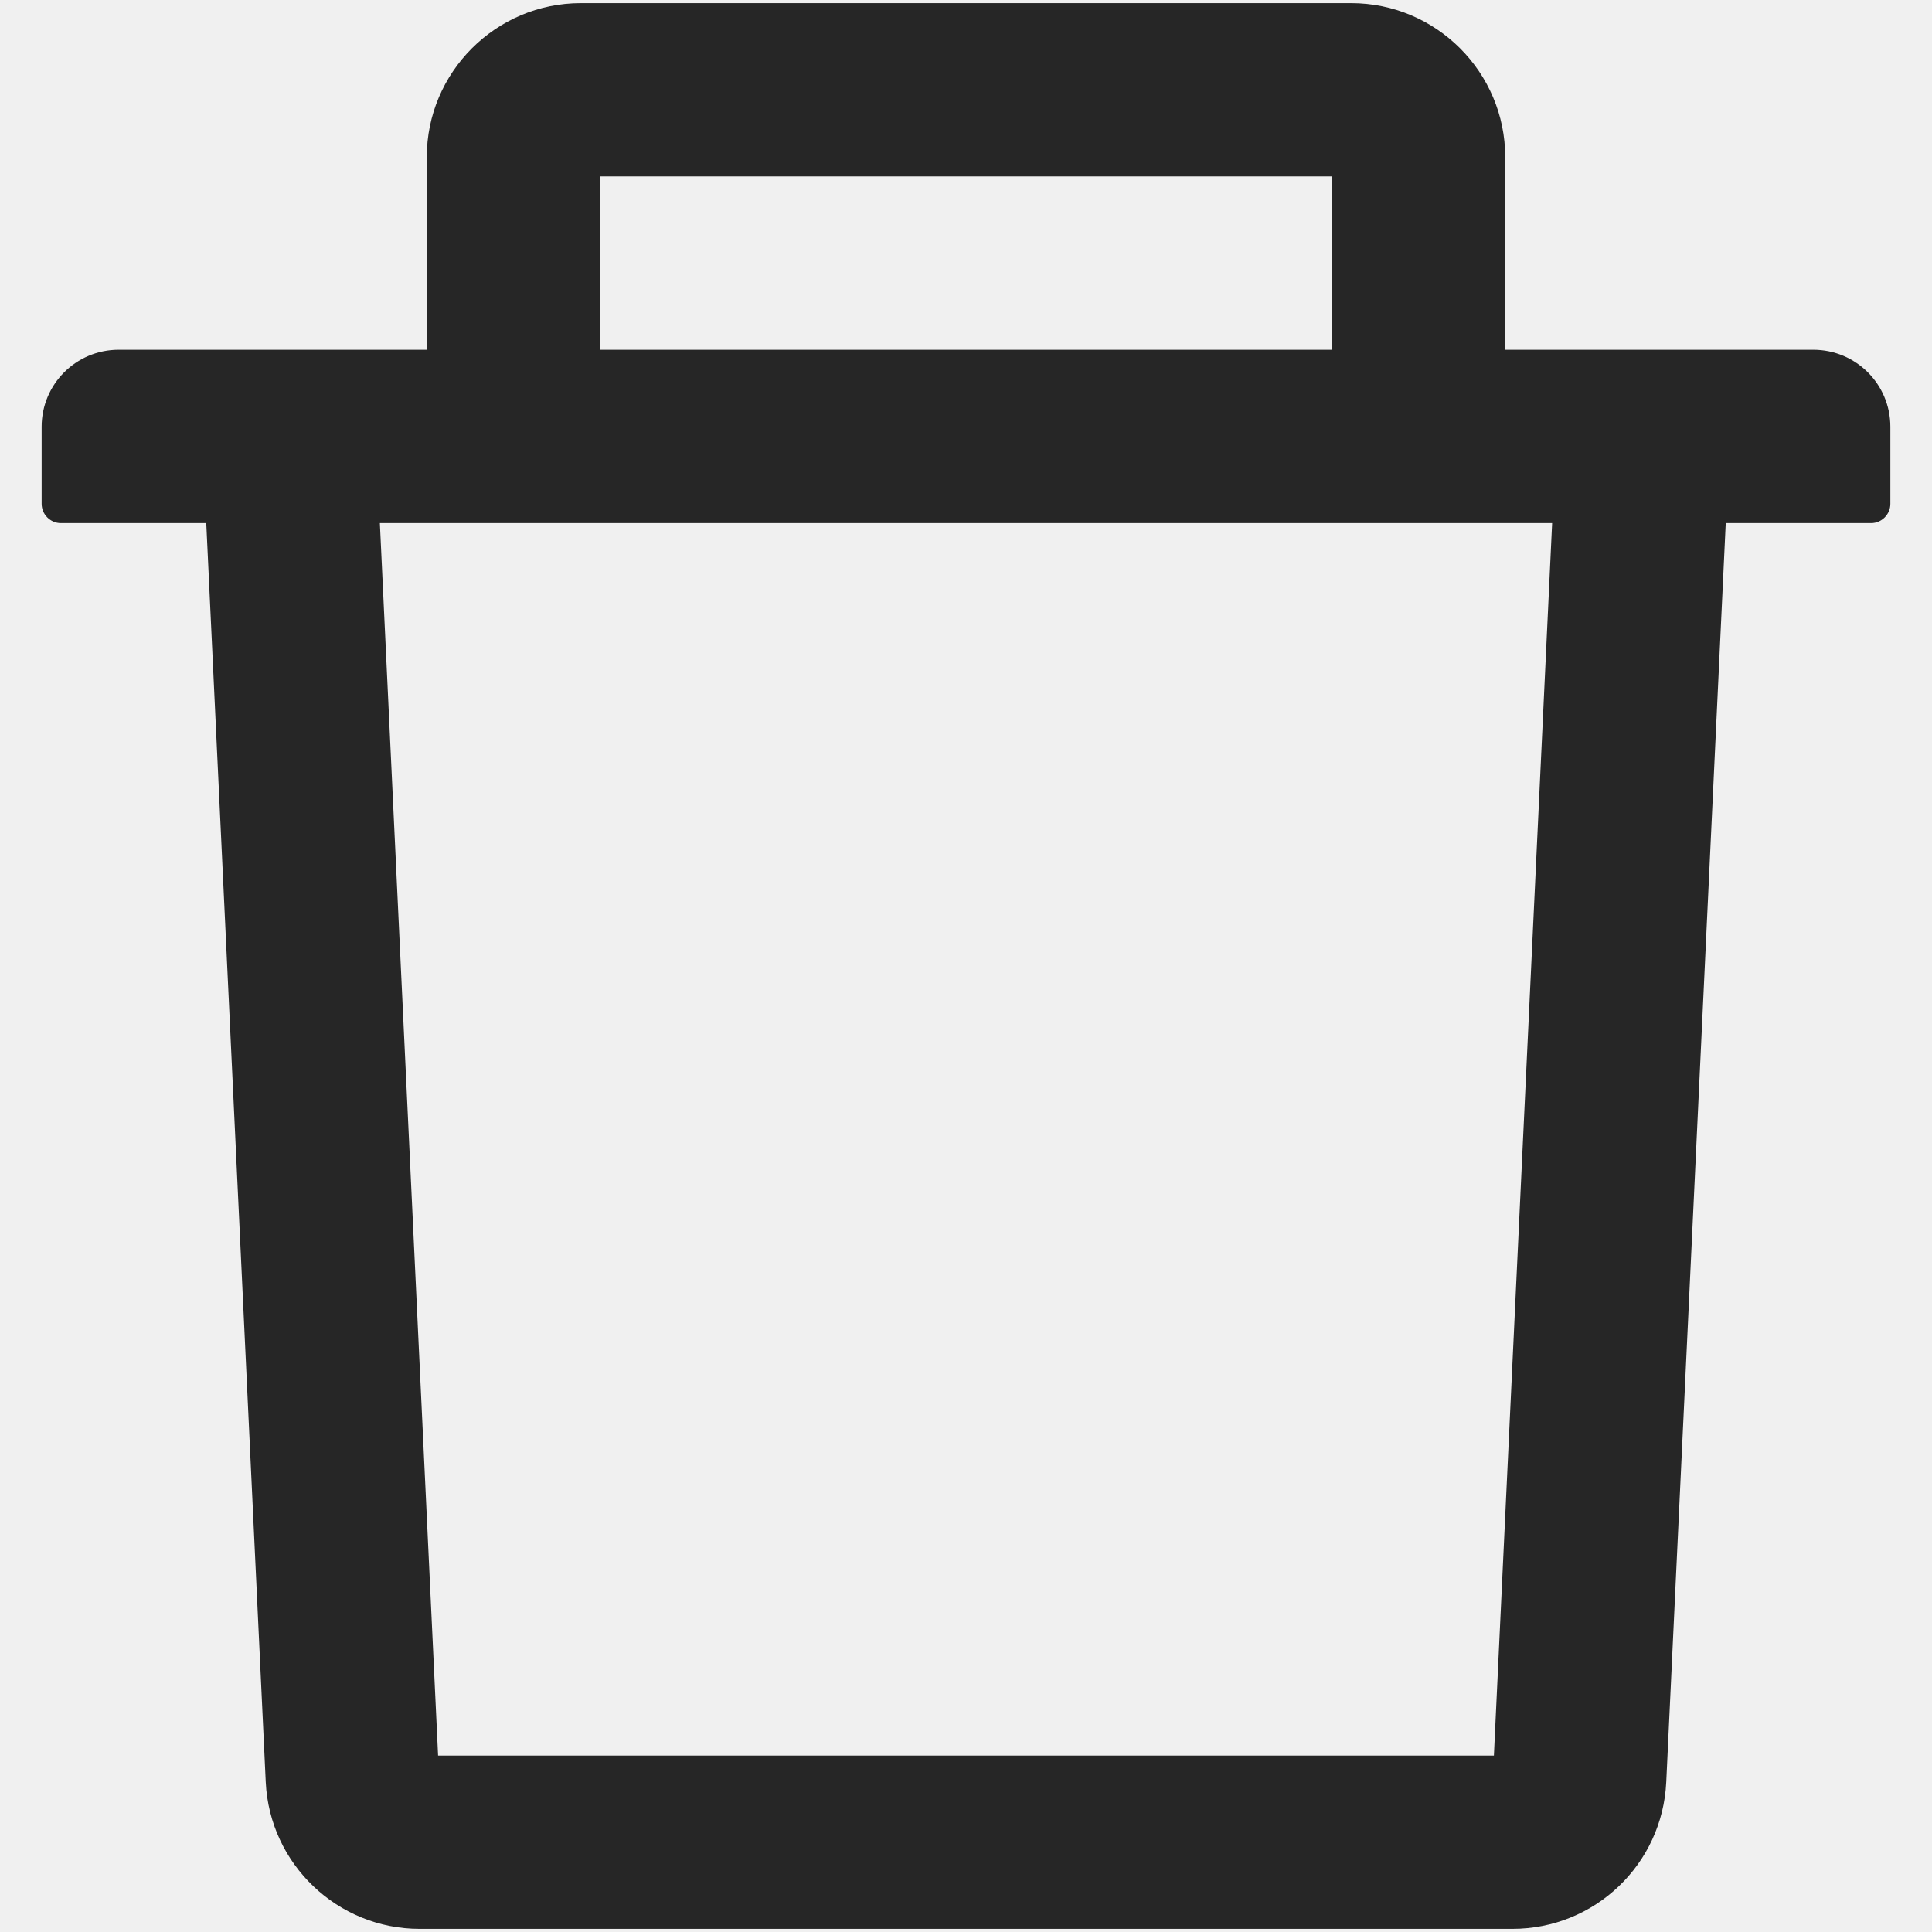
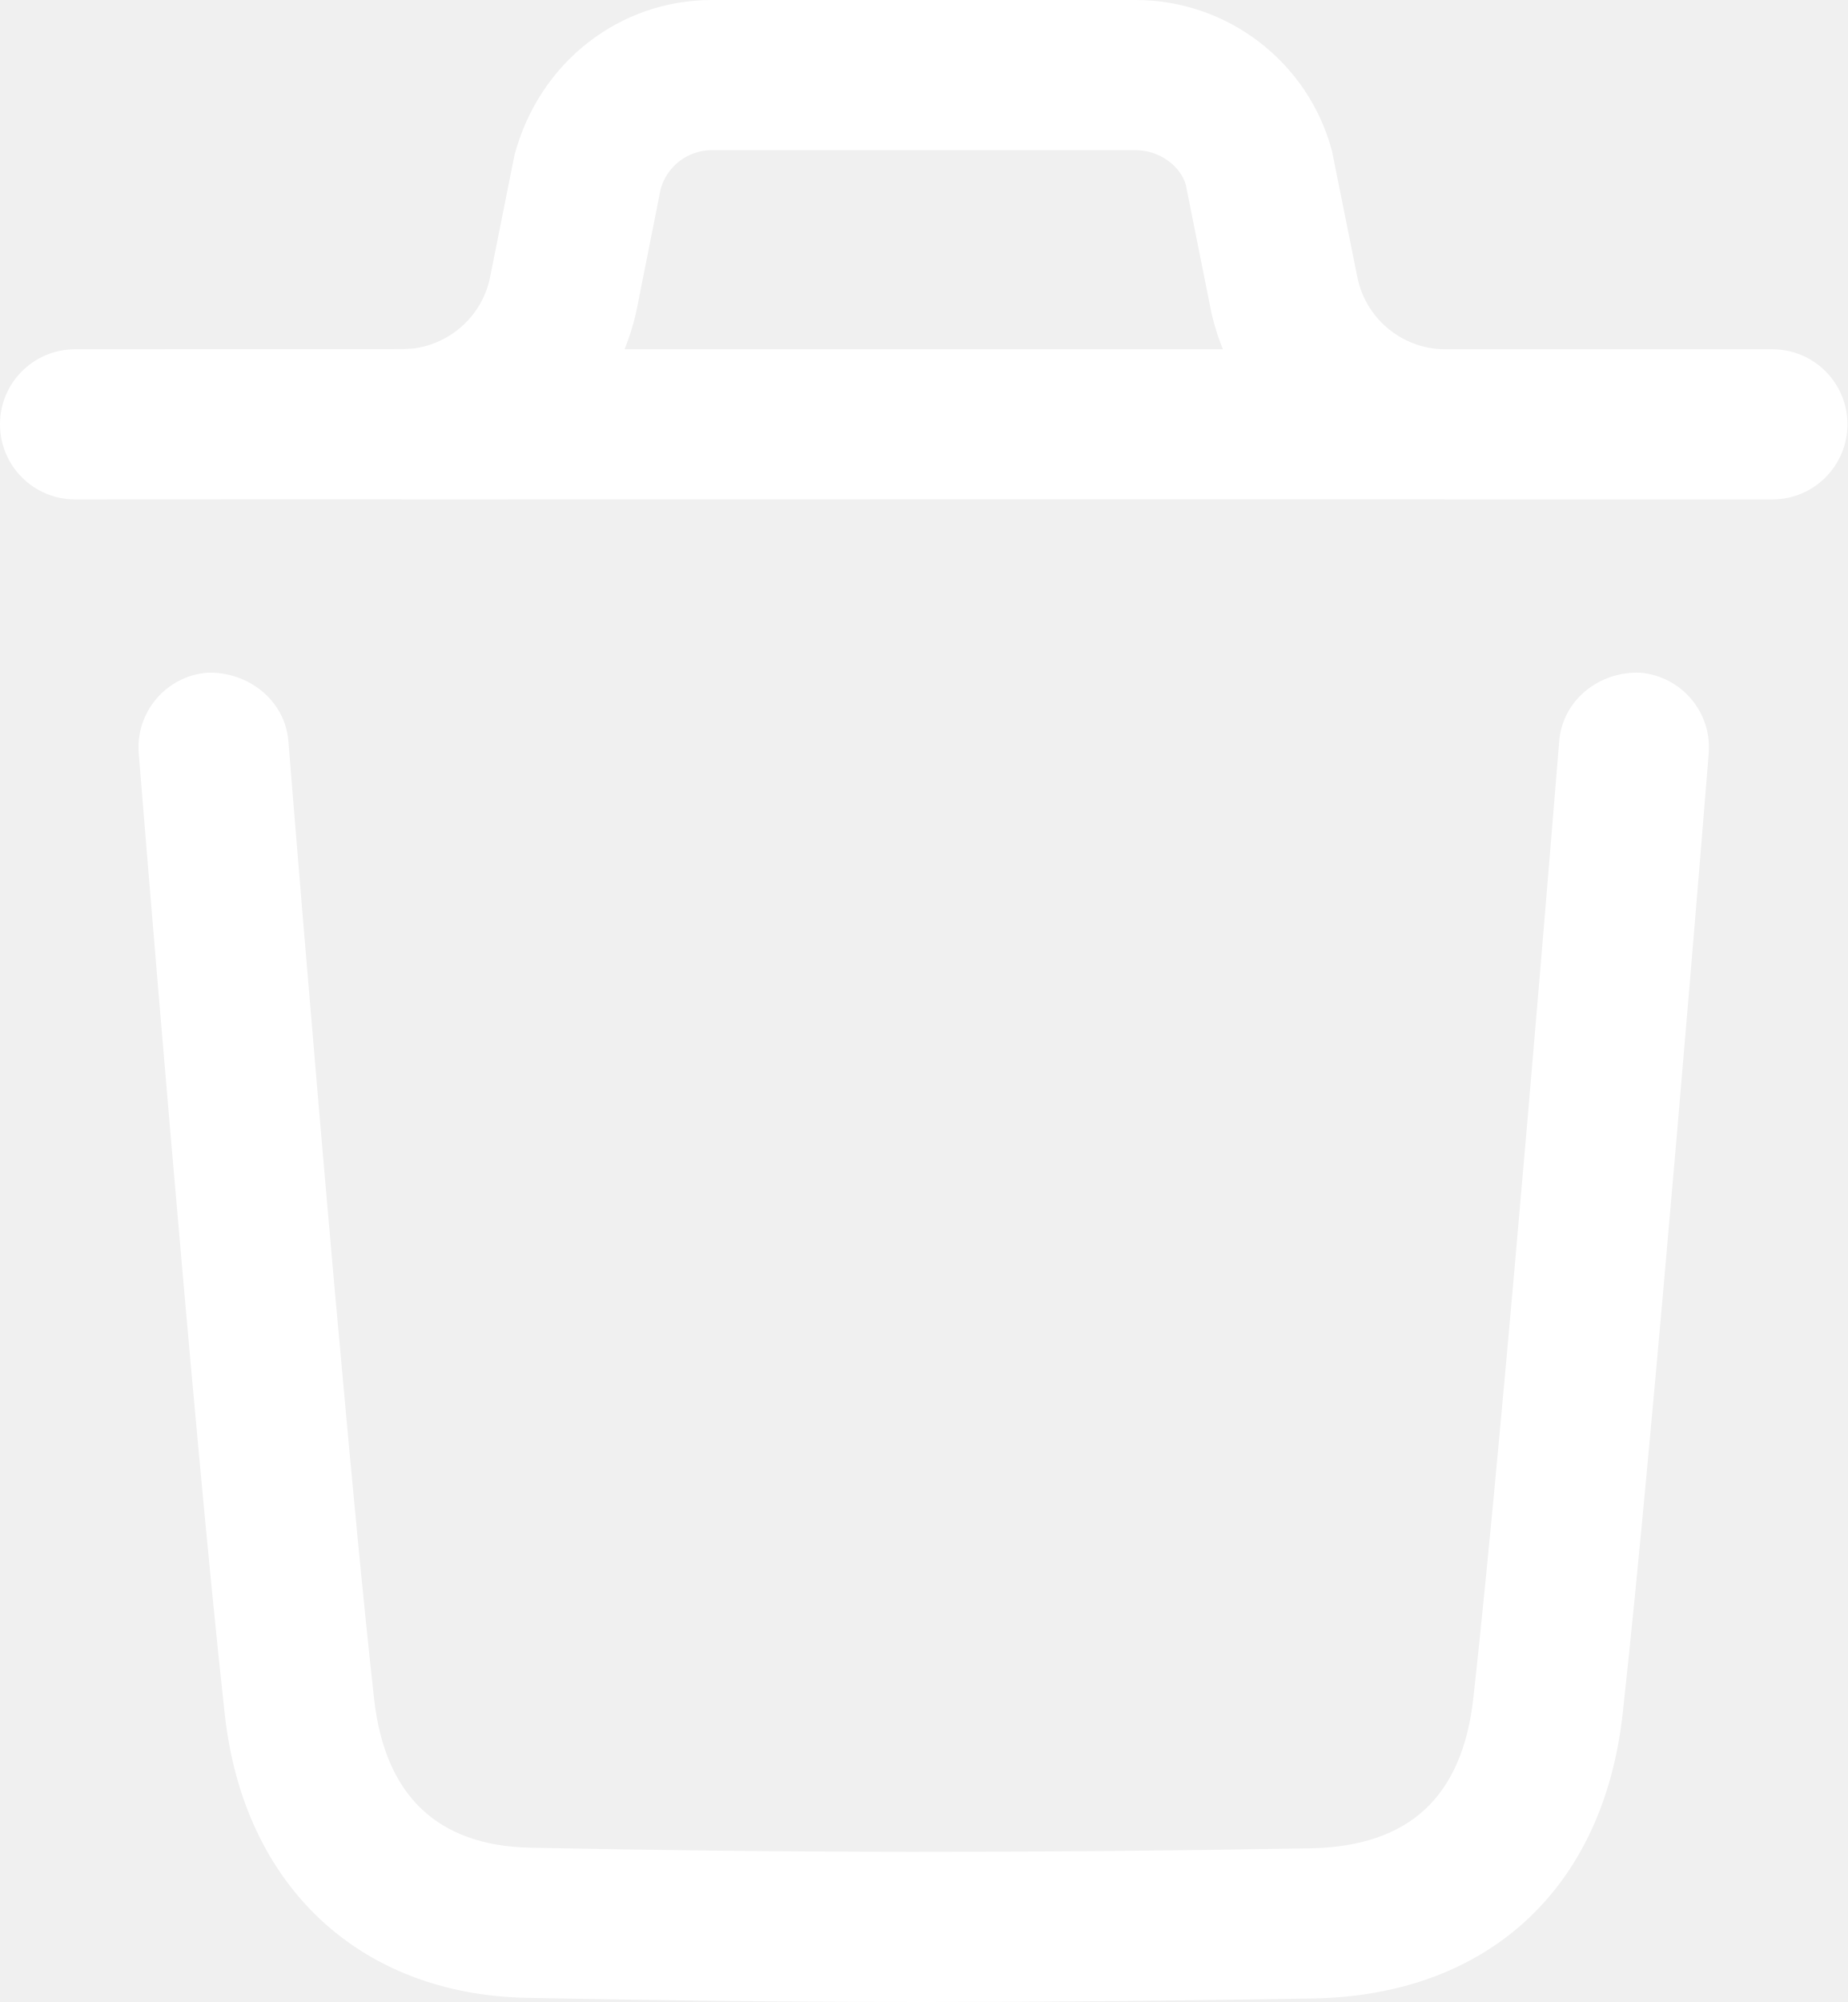
- <svg xmlns="http://www.w3.org/2000/svg" width="29" height="29" viewBox="0 0 29 29" fill="none">
-   <path d="M27.219 5.25H22.594V2.359C22.594 1.084 21.557 0.047 20.281 0.047H8.719C7.443 0.047 6.406 1.084 6.406 2.359V5.25H1.781C1.142 5.25 0.625 5.767 0.625 6.406V7.562C0.625 7.721 0.755 7.852 0.914 7.852H3.096L3.989 26.749C4.047 27.981 5.066 28.953 6.298 28.953H22.702C23.938 28.953 24.953 27.985 25.011 26.749L25.904 7.852H28.086C28.245 7.852 28.375 7.721 28.375 7.562V6.406C28.375 5.767 27.858 5.25 27.219 5.25ZM9.008 2.648H19.992V5.25H9.008V2.648ZM22.424 26.352H6.576L5.702 7.852H23.298L22.424 26.352Z" fill="#262626" />
+ <svg xmlns="http://www.w3.org/2000/svg" width="12" height="13" viewBox="0 0 12 13" fill="none">
+   <path fill-rule="evenodd" clip-rule="evenodd" d="M10.65 4.368C10.919 4.39 11.119 4.625 11.097 4.893C11.094 4.937 10.741 9.299 10.538 11.129C10.412 12.265 9.662 12.956 8.53 12.977C7.663 12.992 6.827 13 6.01 13C5.13 13 4.271 12.99 3.421 12.973C2.335 12.951 1.583 12.247 1.46 11.134C1.255 9.288 0.905 4.937 0.901 4.893C0.879 4.625 1.079 4.389 1.348 4.368C1.612 4.361 1.852 4.547 1.873 4.814C1.875 4.843 2.018 6.62 2.174 8.378L2.206 8.728C2.284 9.602 2.364 10.442 2.429 11.027C2.498 11.659 2.84 11.985 3.442 11.998C5.067 12.032 6.725 12.034 8.512 12.002C9.152 11.989 9.498 11.669 9.569 11.022C9.771 9.206 10.122 4.859 10.126 4.814C10.147 4.547 10.384 4.359 10.65 4.368ZM7.375 0C7.971 0 8.496 0.402 8.65 0.979L8.815 1.799C8.868 2.067 9.104 2.264 9.377 2.268L11.51 2.268C11.78 2.268 11.998 2.486 11.998 2.755C11.998 3.025 11.78 3.243 11.51 3.243L9.396 3.243C9.393 3.243 9.39 3.243 9.386 3.243L9.371 3.242L2.627 3.243C2.622 3.243 2.617 3.243 2.611 3.243L2.601 3.242L0.488 3.243C0.218 3.243 0 3.025 0 2.755C0 2.486 0.218 2.268 0.488 2.268L2.62 2.267L2.686 2.263C2.93 2.231 3.134 2.046 3.183 1.799L3.341 1.008C3.502 0.402 4.026 0 4.623 0H7.375ZM7.375 0.975H4.623C4.467 0.975 4.33 1.08 4.29 1.23L4.139 1.99C4.12 2.087 4.092 2.179 4.056 2.268H7.942C7.906 2.179 7.878 2.087 7.859 1.99L7.701 1.2C7.668 1.08 7.531 0.975 7.375 0.975Z" fill="white" />
</svg>
